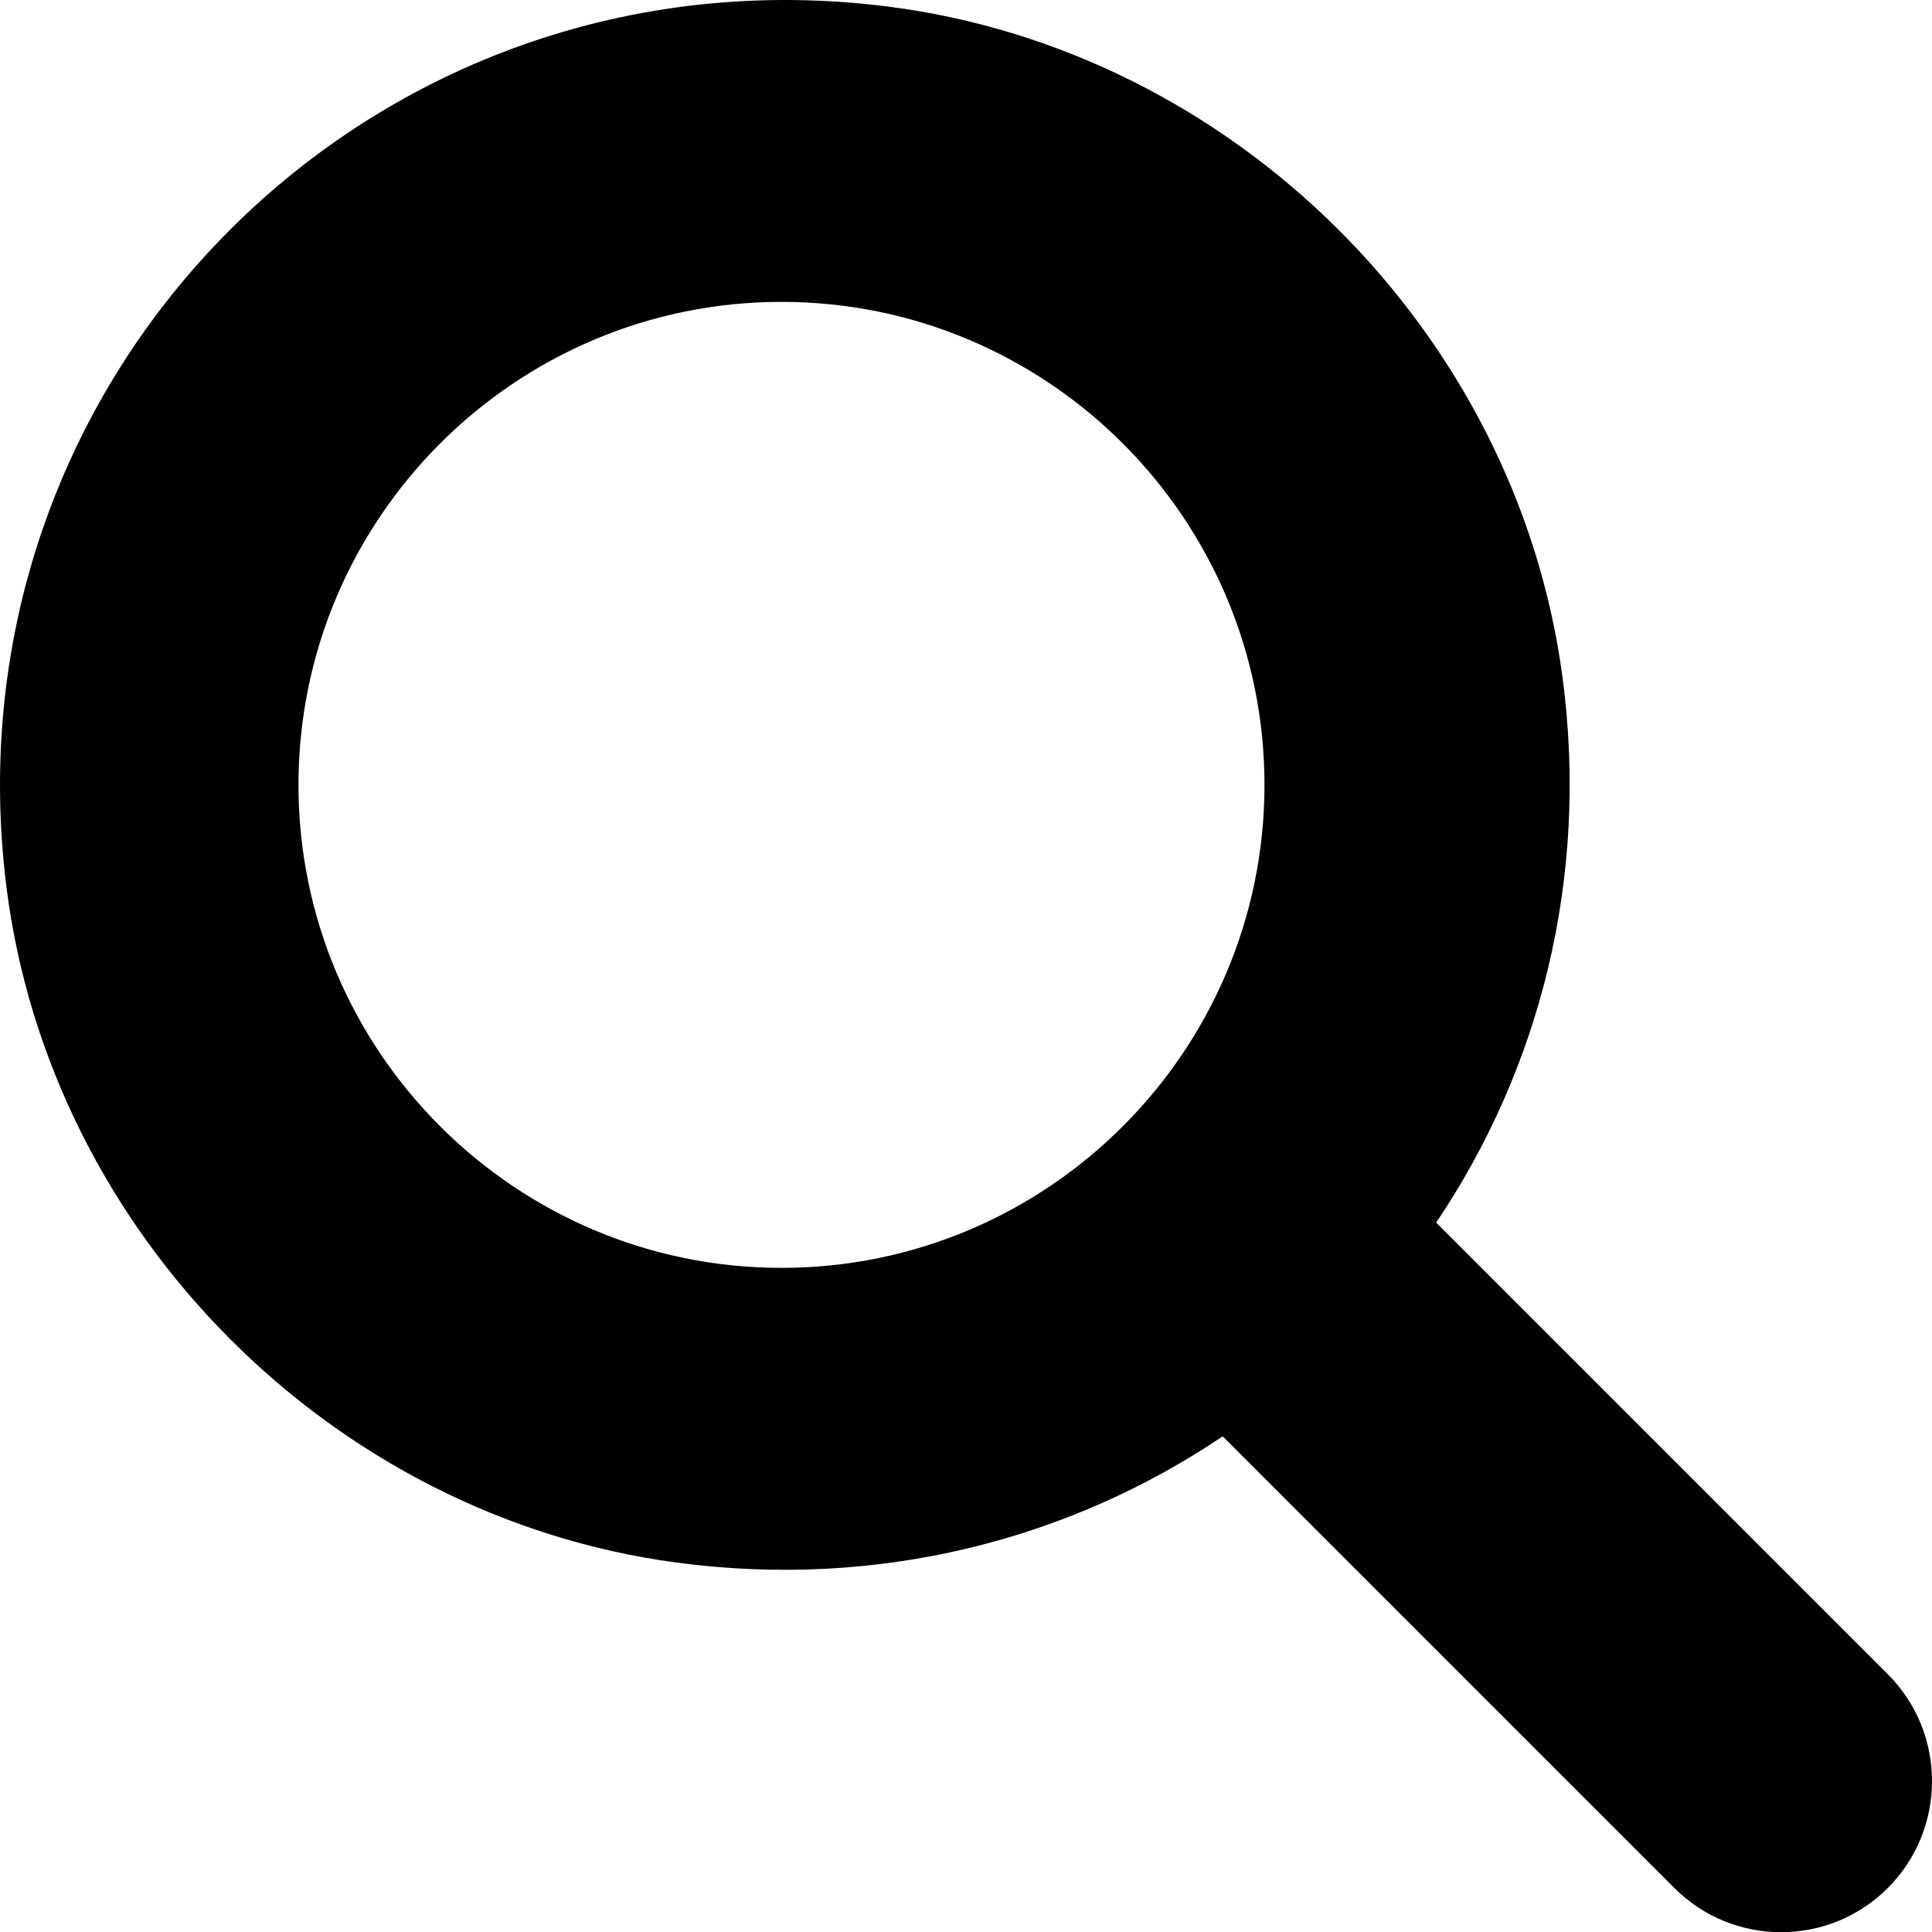
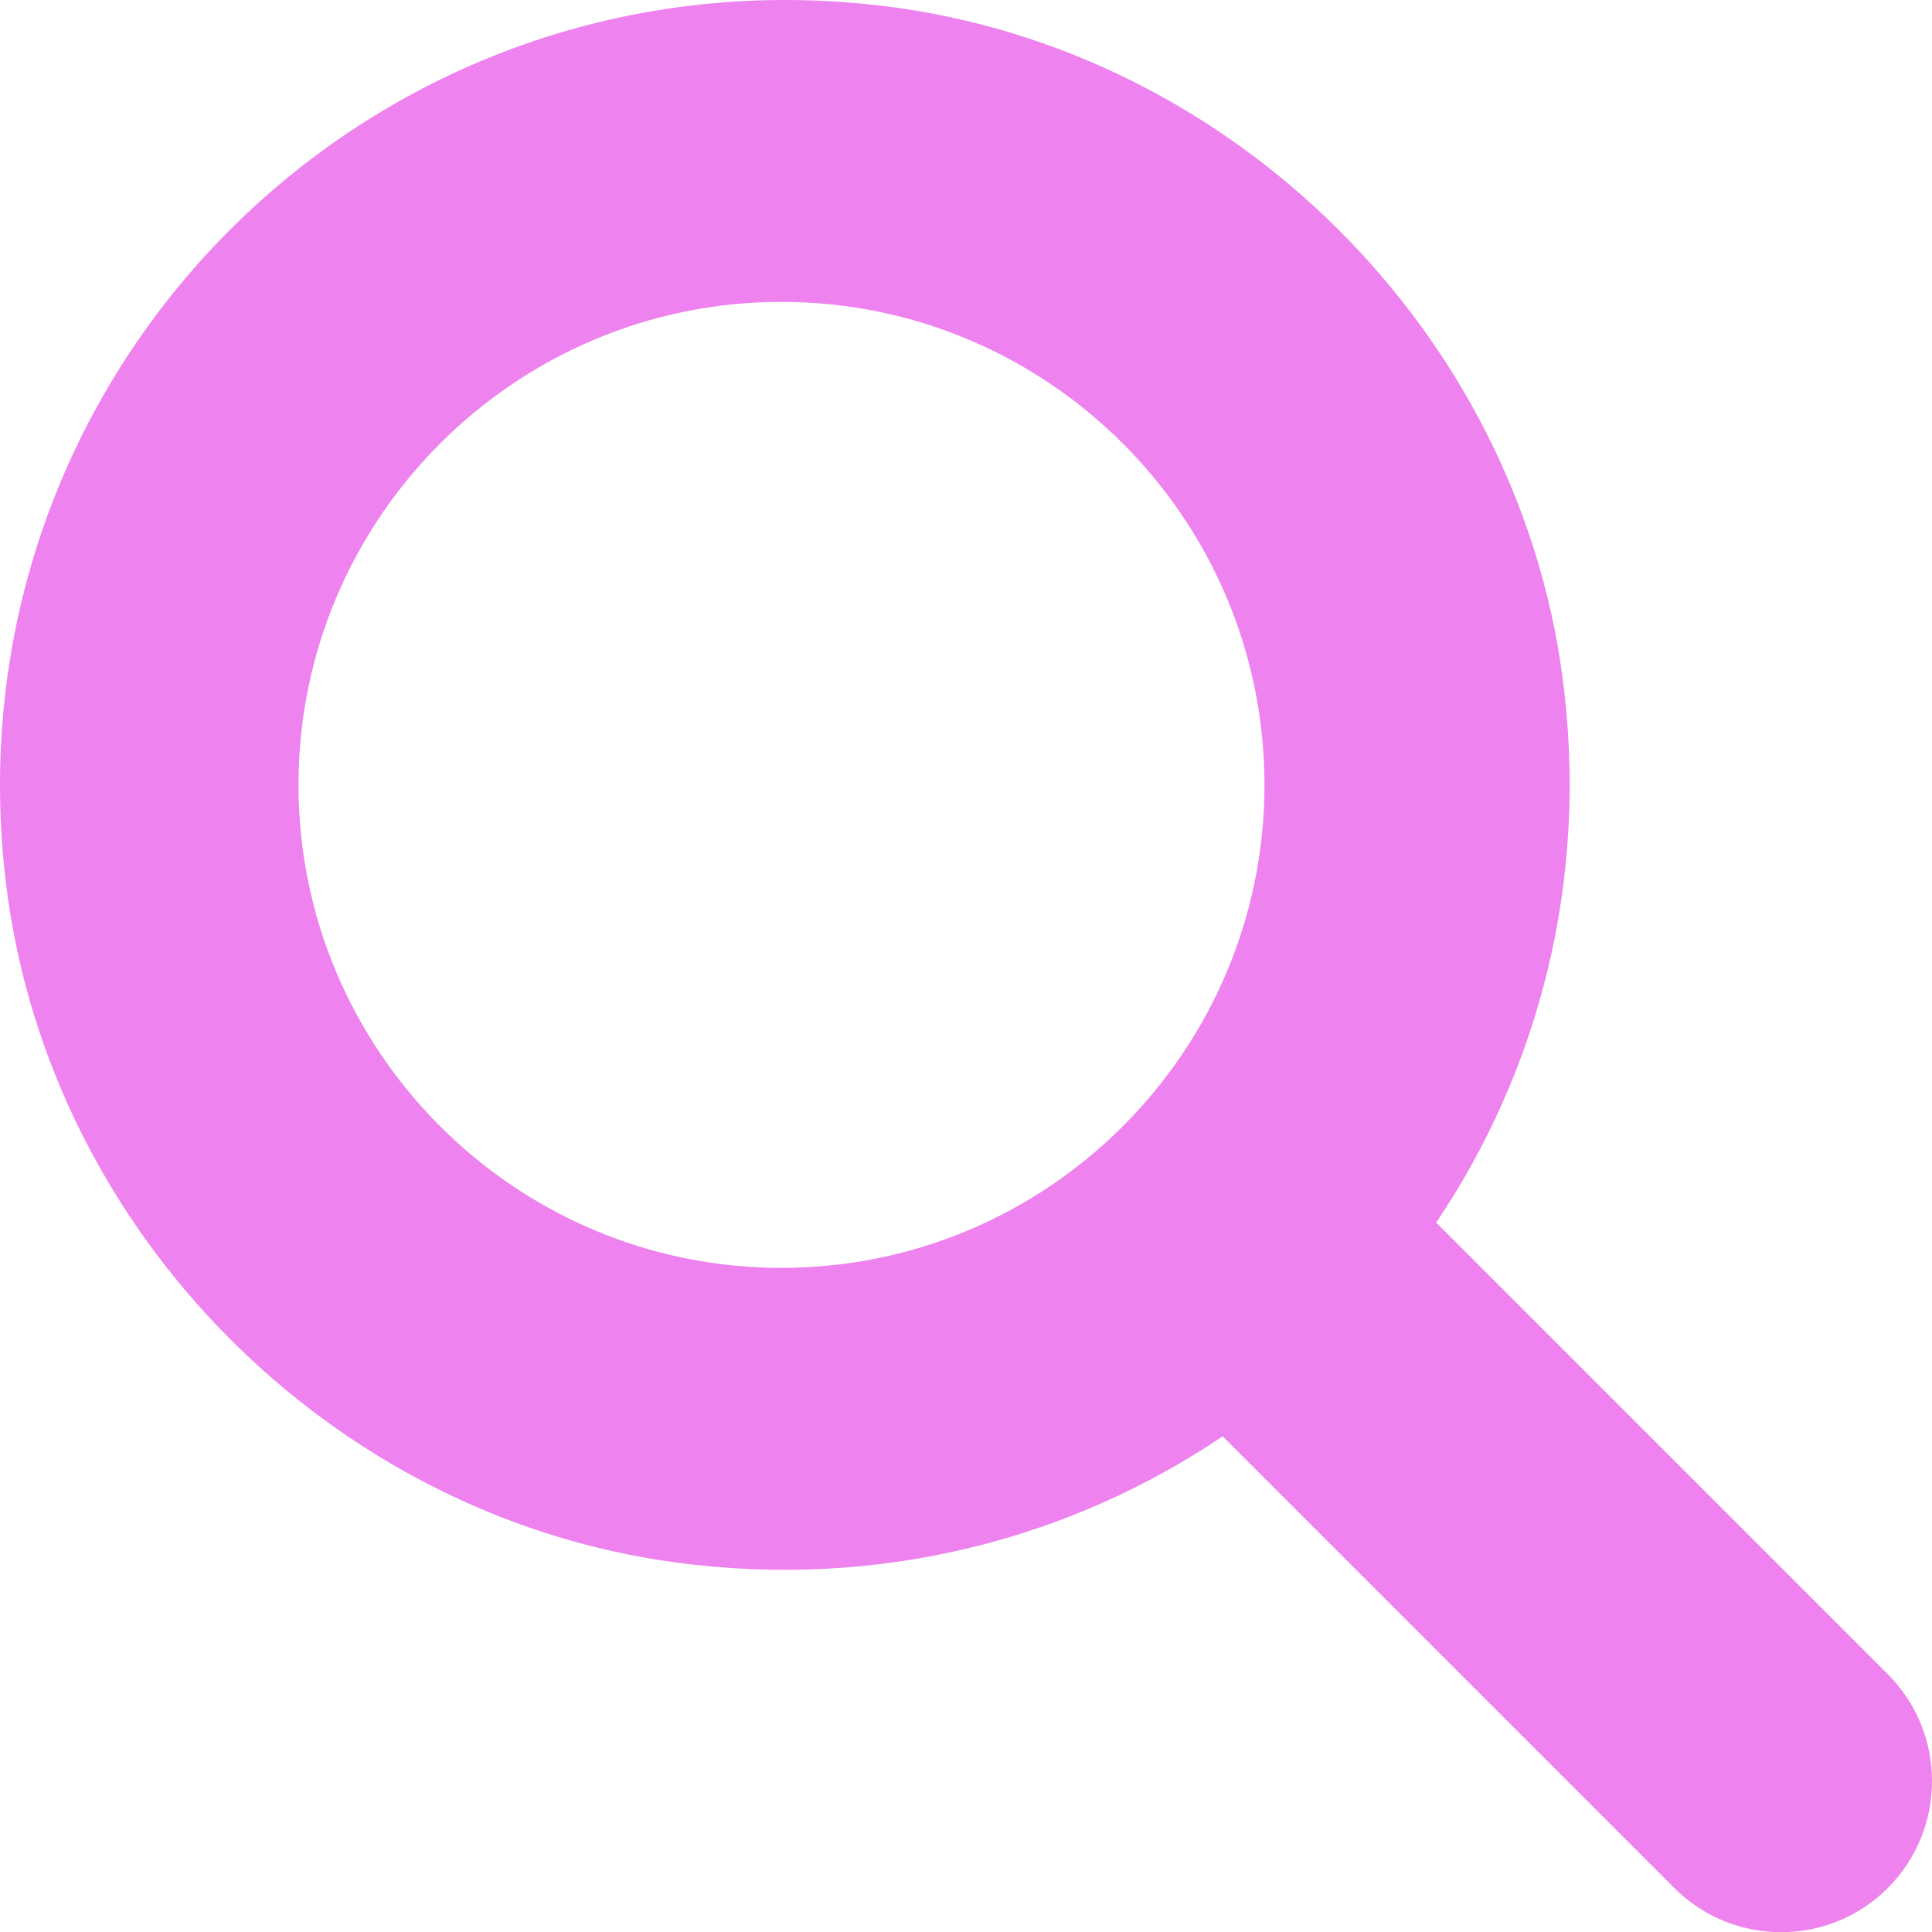
- <svg xmlns="http://www.w3.org/2000/svg" viewBox="0 0 512 512">
+ <svg xmlns="http://www.w3.org/2000/svg" viewBox="0 0 512 512" fill="violet">
  <path d="M500.3 443.7l-119.7-119.7c27.22-40.41 40.65-90.9 33.46-144.7C401.8 87.79 326.8 13.32 235.2 1.723C99.01-15.51-15.51 99.01 1.724 235.2c11.6 91.64 86.08 166.7 177.6 178.9c53.8 7.189 104.3-6.236 144.7-33.46l119.7 119.7c15.62 15.62 40.95 15.62 56.57 0C515.9 484.7 515.9 459.3 500.3 443.7zM79.1 208c0-70.58 57.42-128 128-128s128 57.42 128 128c0 70.58-57.42 128-128 128S79.1 278.6 79.1 208z" />
</svg>
